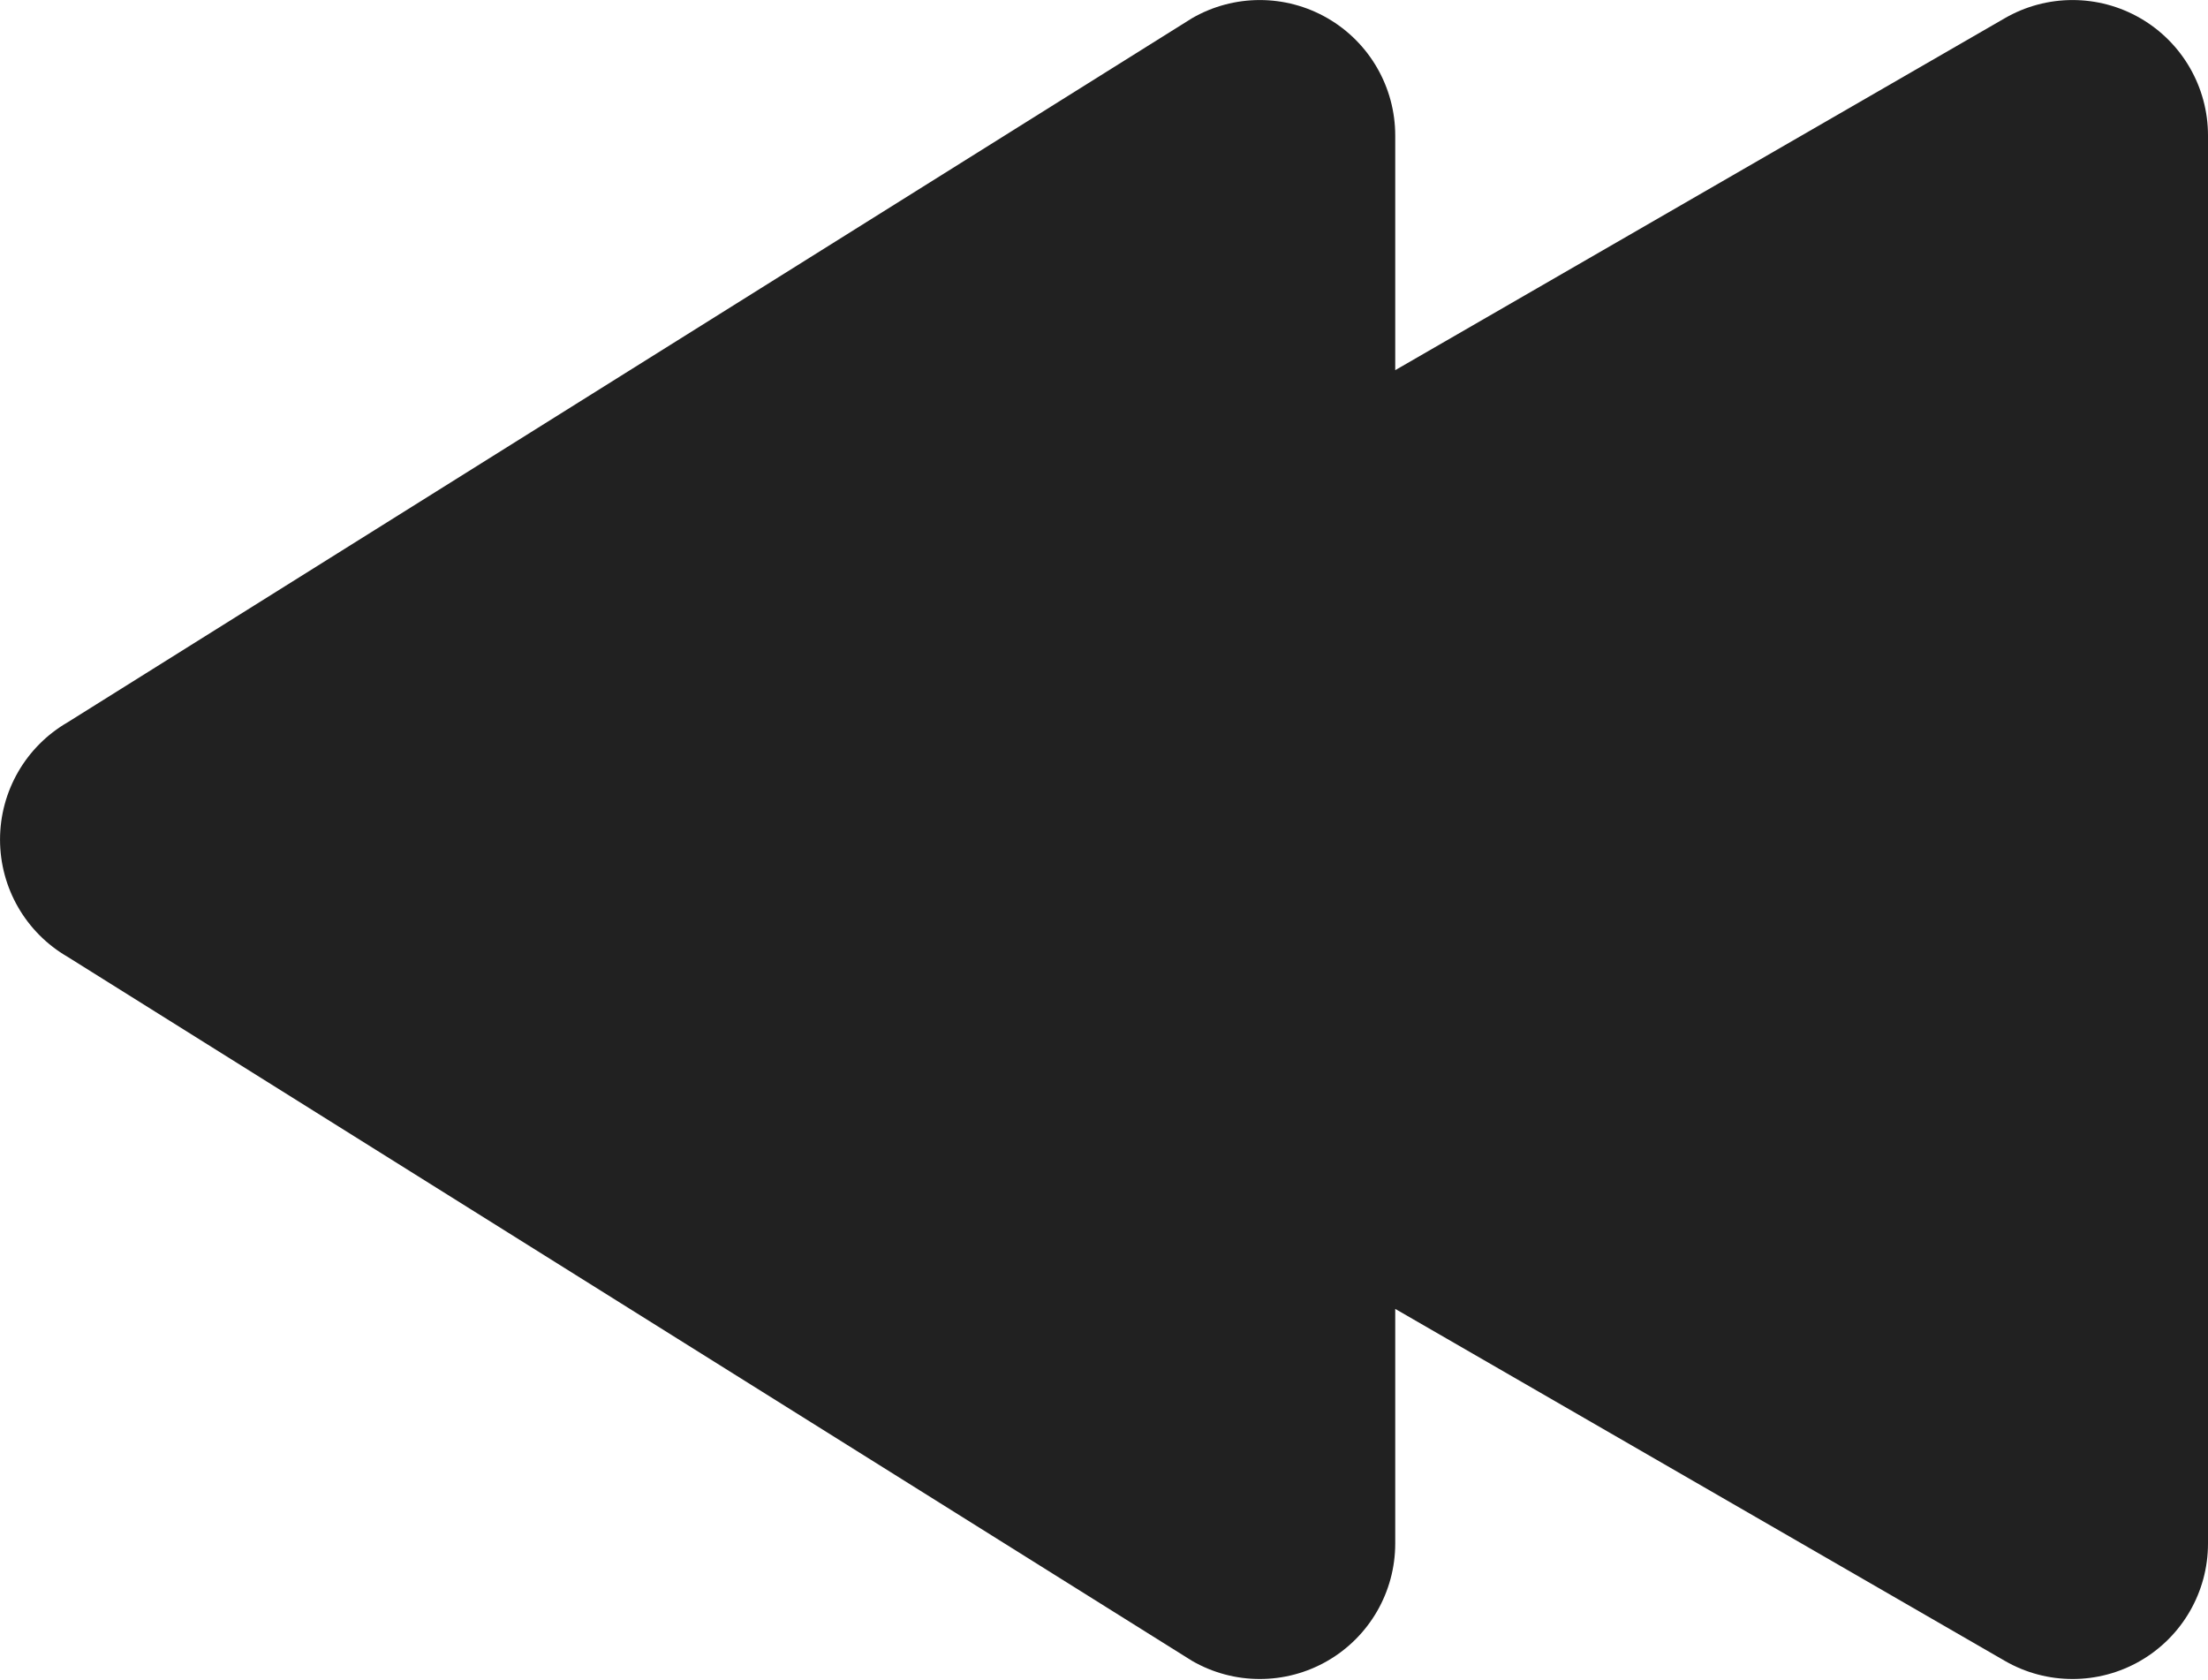
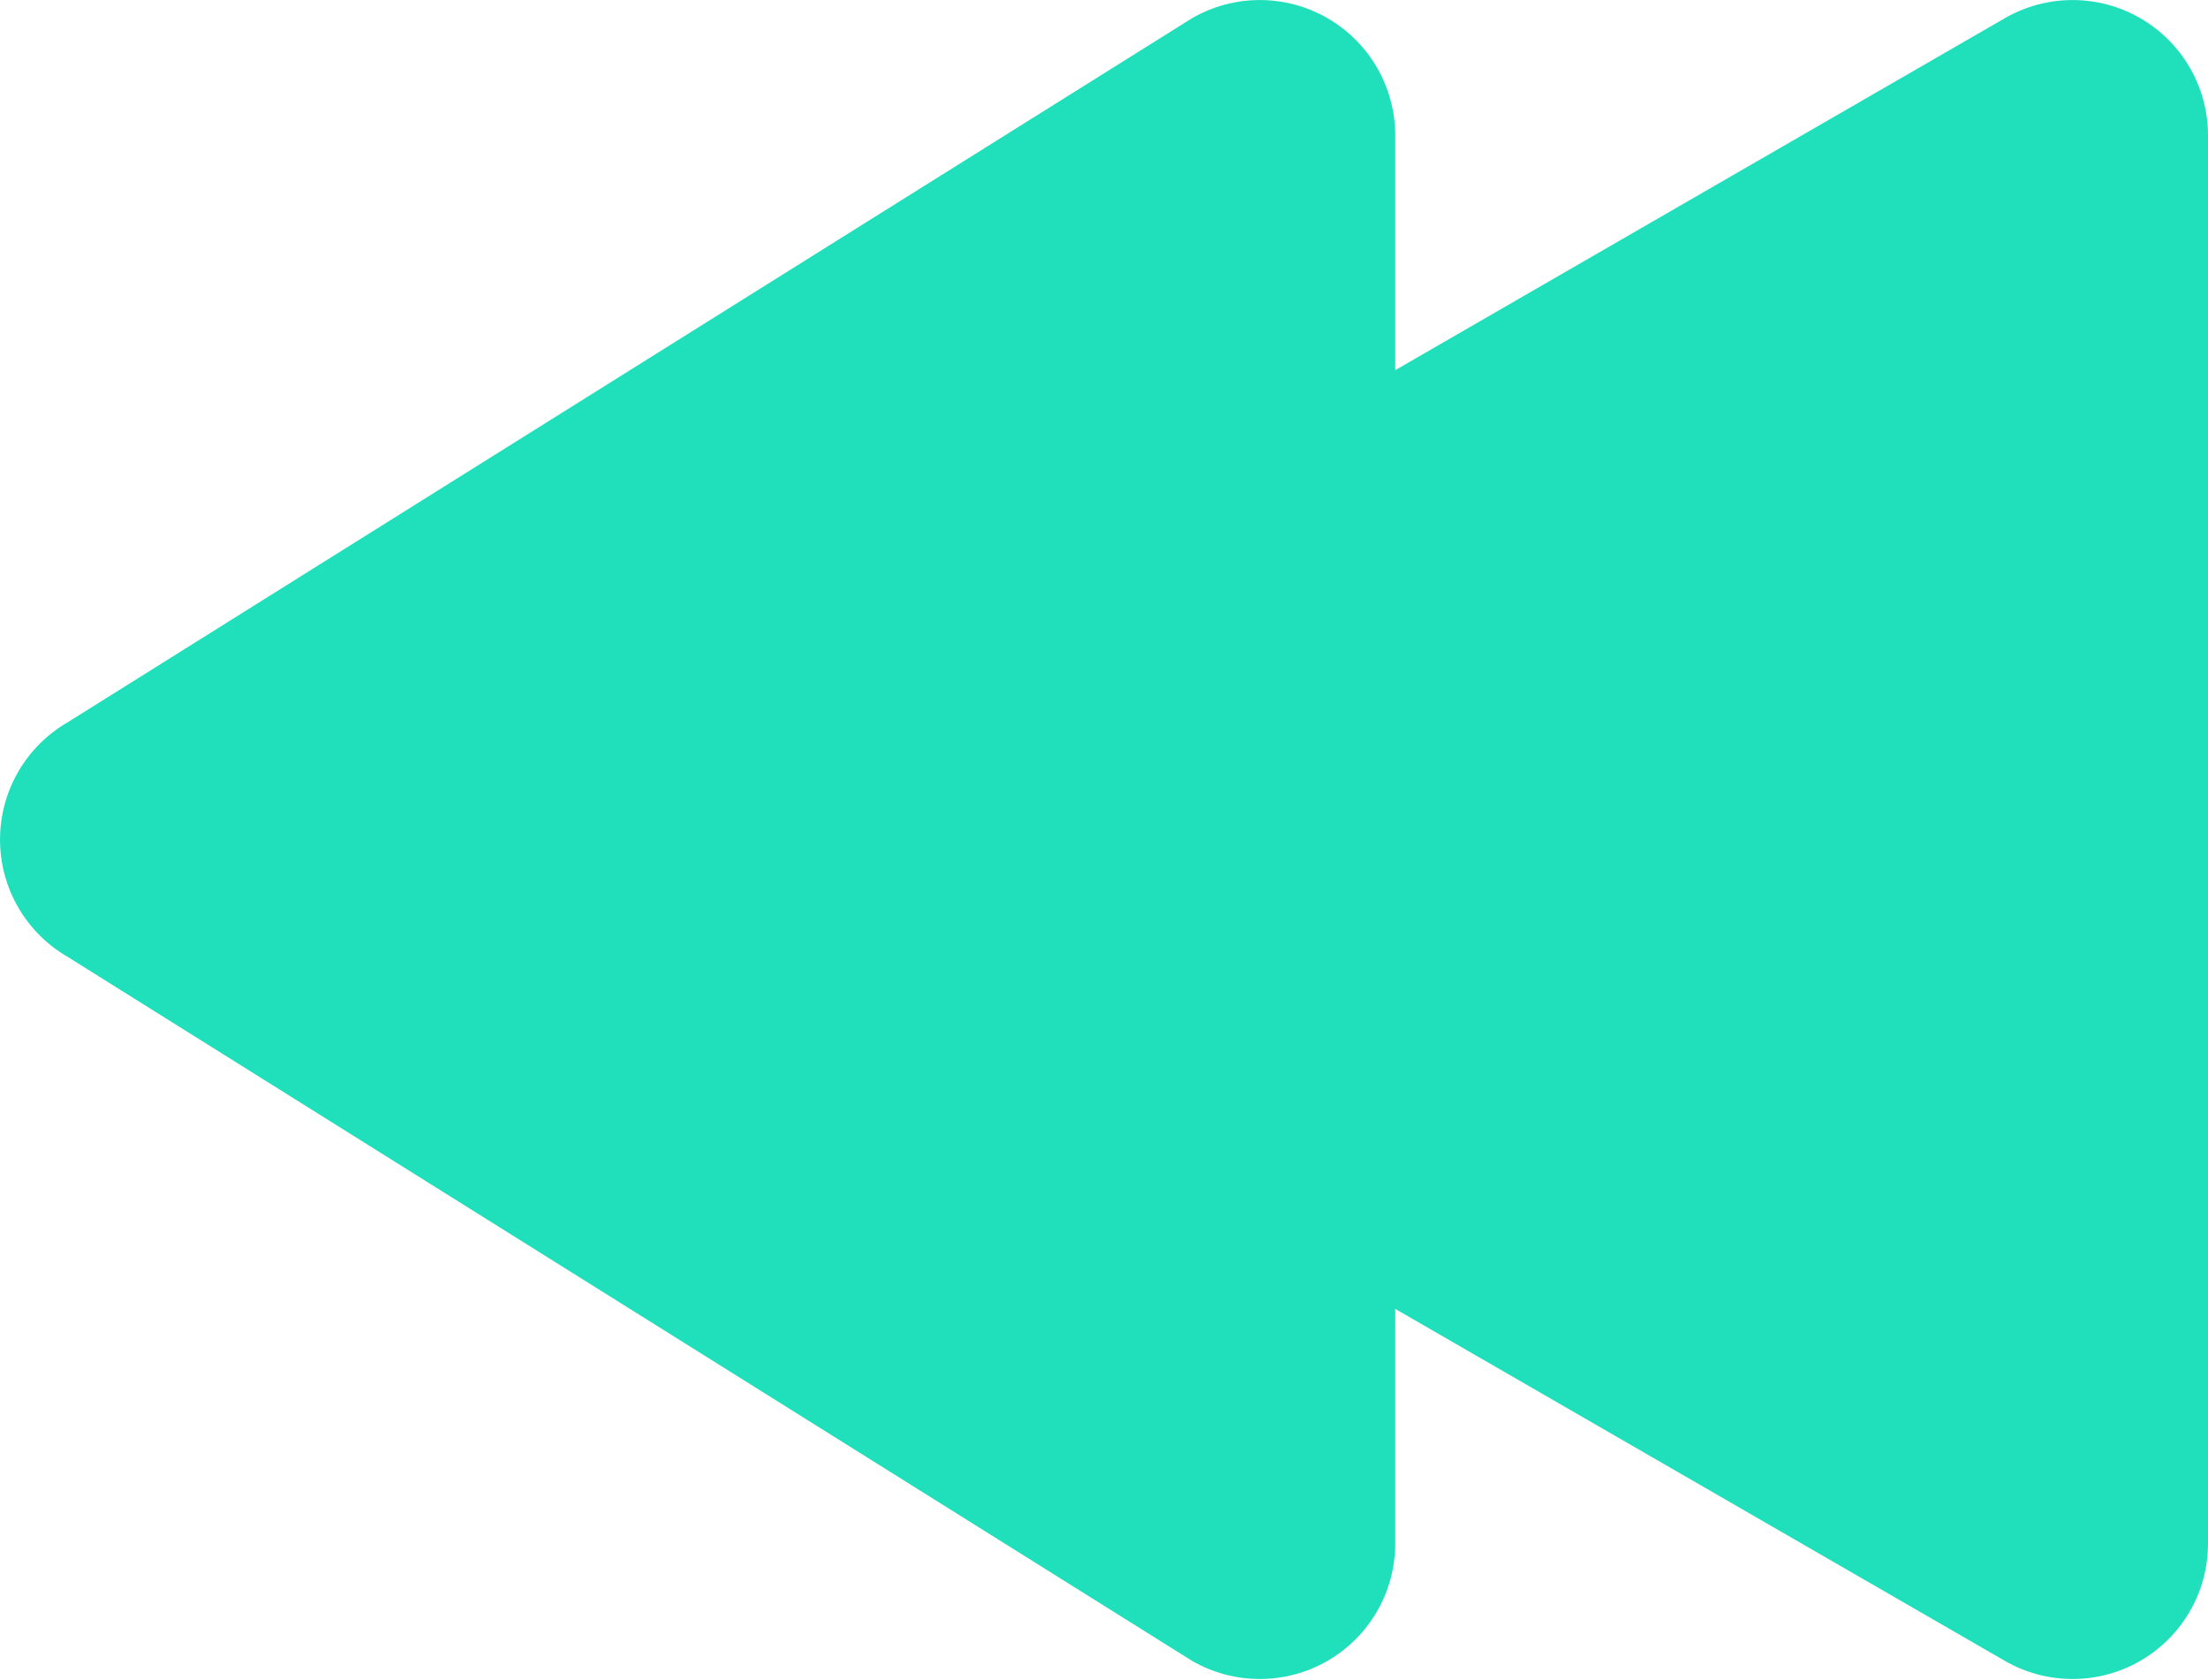
<svg xmlns="http://www.w3.org/2000/svg" viewBox="0 0 364.19 276.95">
  <defs>
-     <style>.cls-1{fill:#212121;}</style>
+     <style>.cls-1{fill:#20e0bb;}</style>
  </defs>
  <g id="Layer_2" data-name="Layer 2">
    <g id="_ÎÓÈ_1" data-name="—ÎÓÈ_1">
      <path class="cls-1" d="M11.17,119.12,196.62,3a22.34,22.34,0,0,1,33.51,19.35v38.7L330.68,3a22.34,22.34,0,0,1,33.51,19.35V254.57a22.34,22.34,0,0,1-33.51,19.35L230.13,215.87v38.7a22.34,22.34,0,0,1-33.51,19.35L11.17,157.82A22.35,22.35,0,0,1,11.17,119.12Z" />
    </g>
  </g>
</svg>
